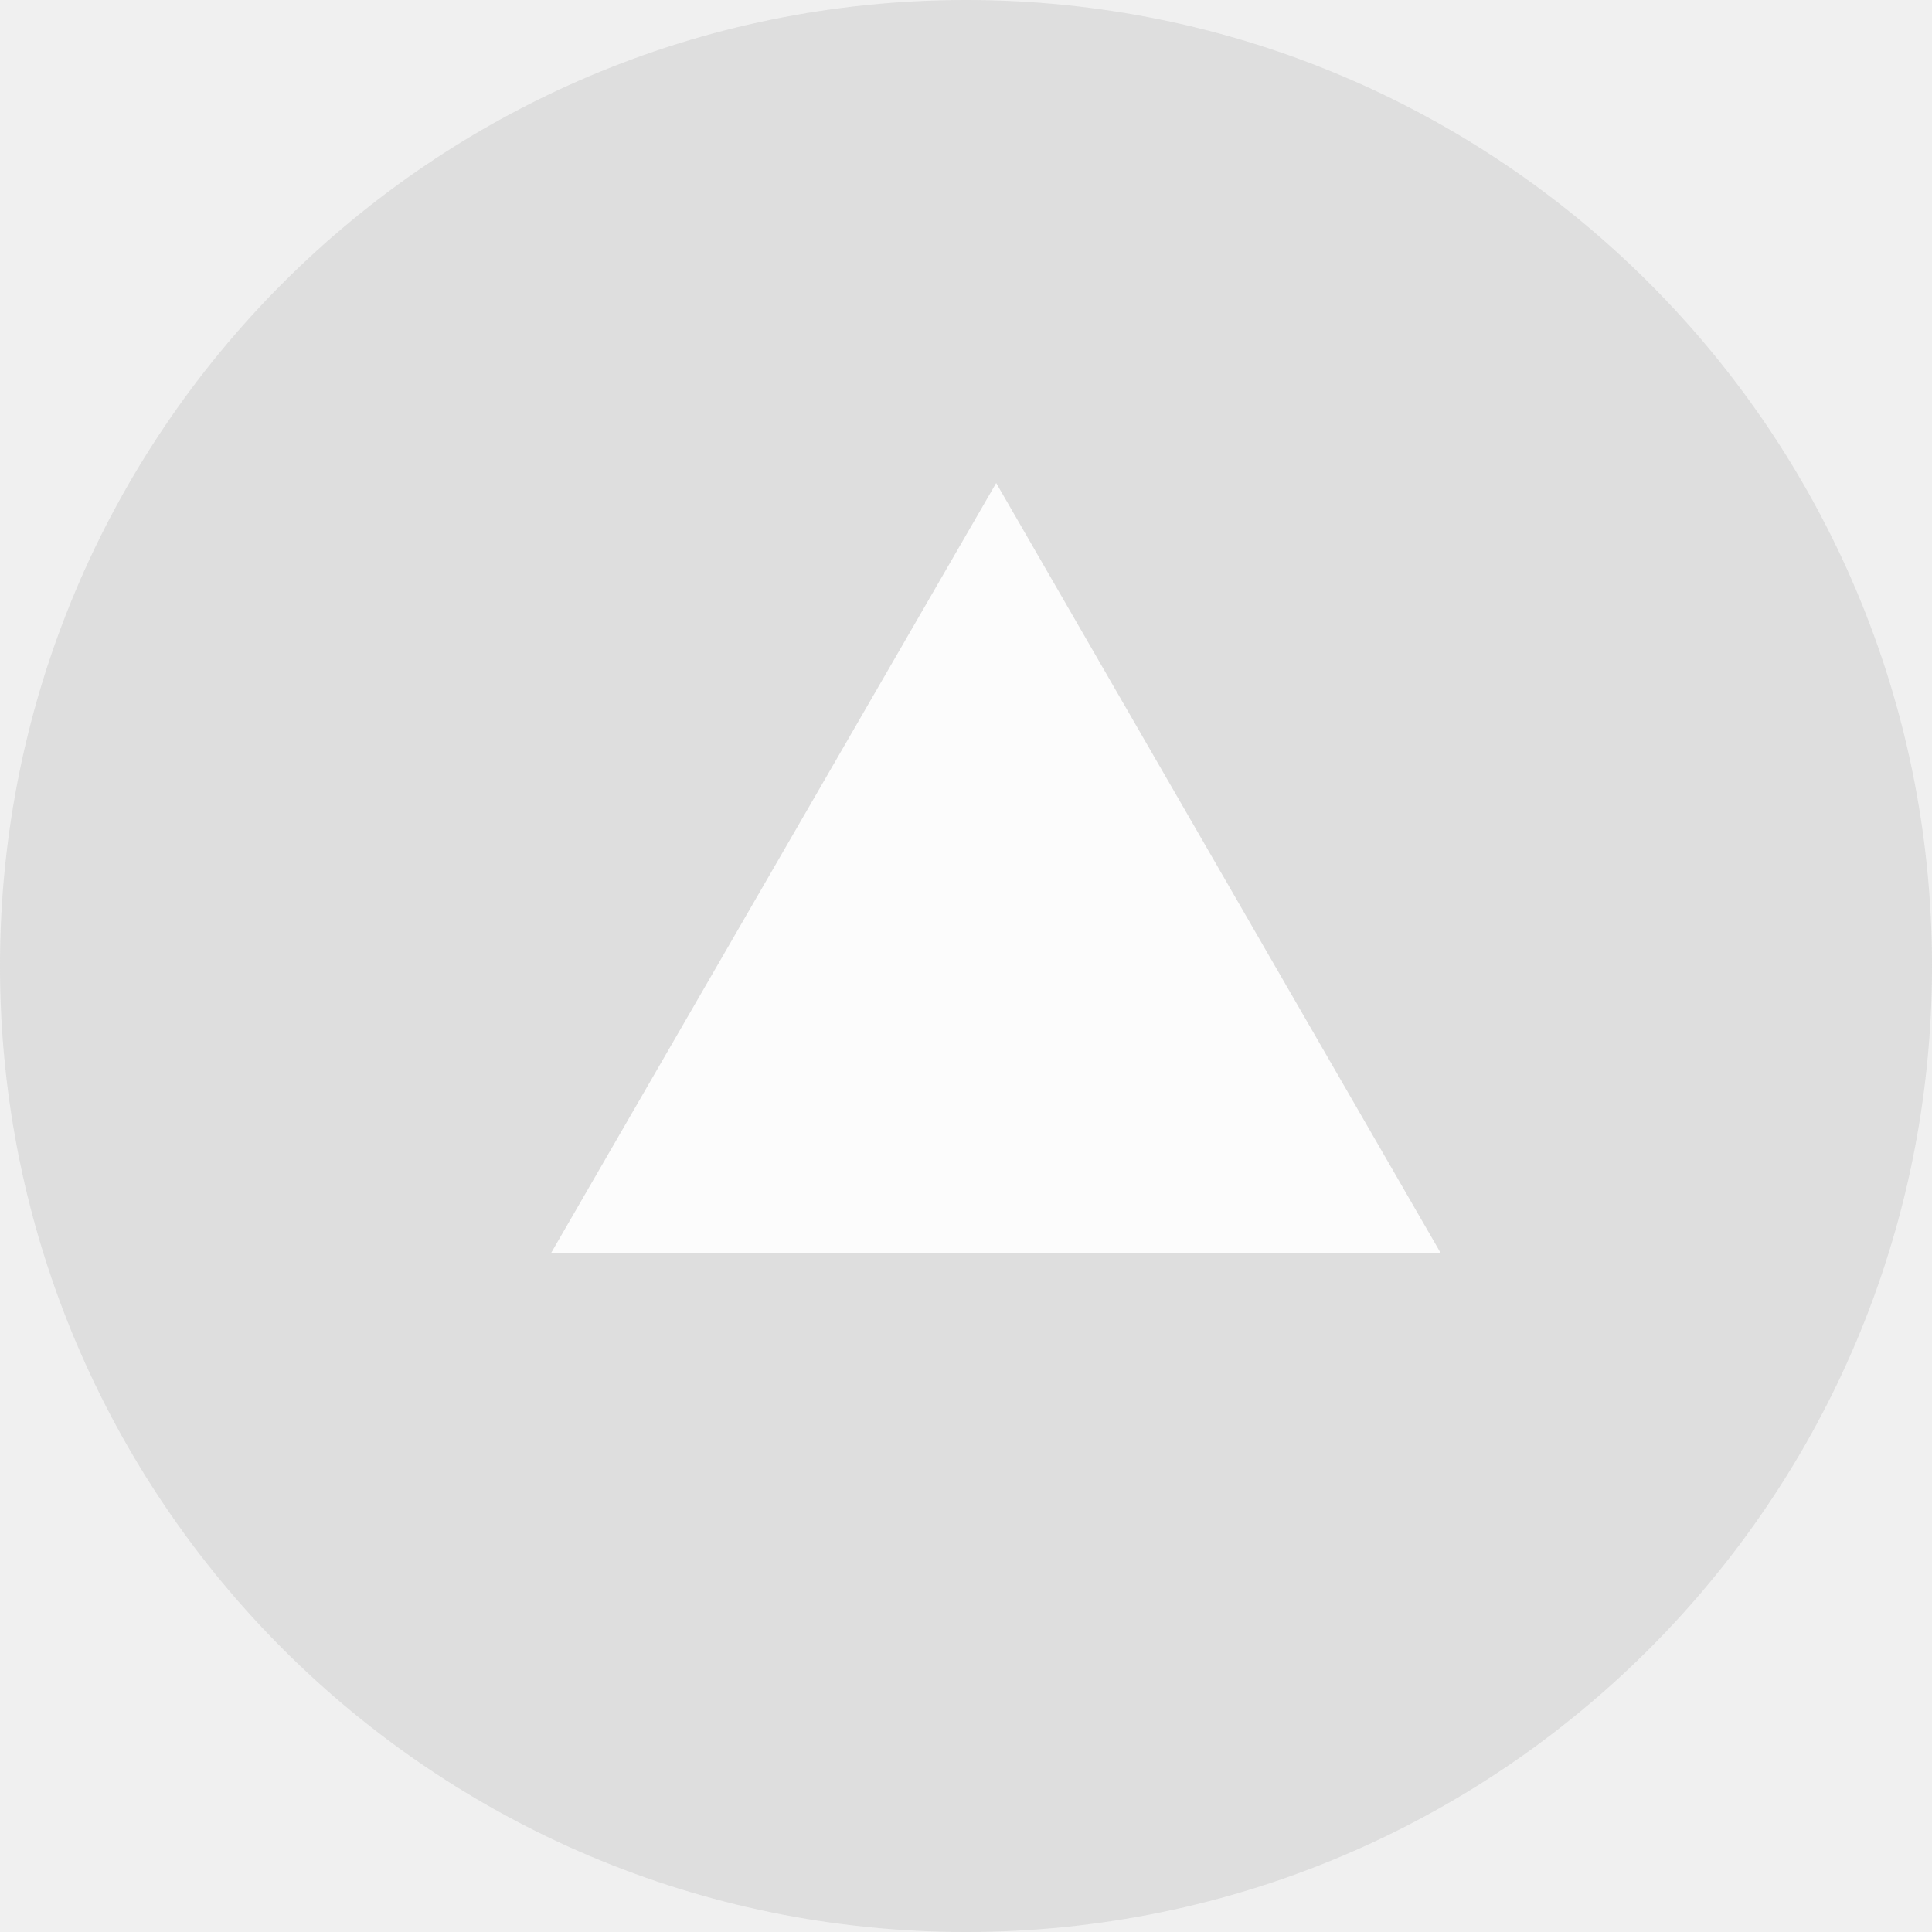
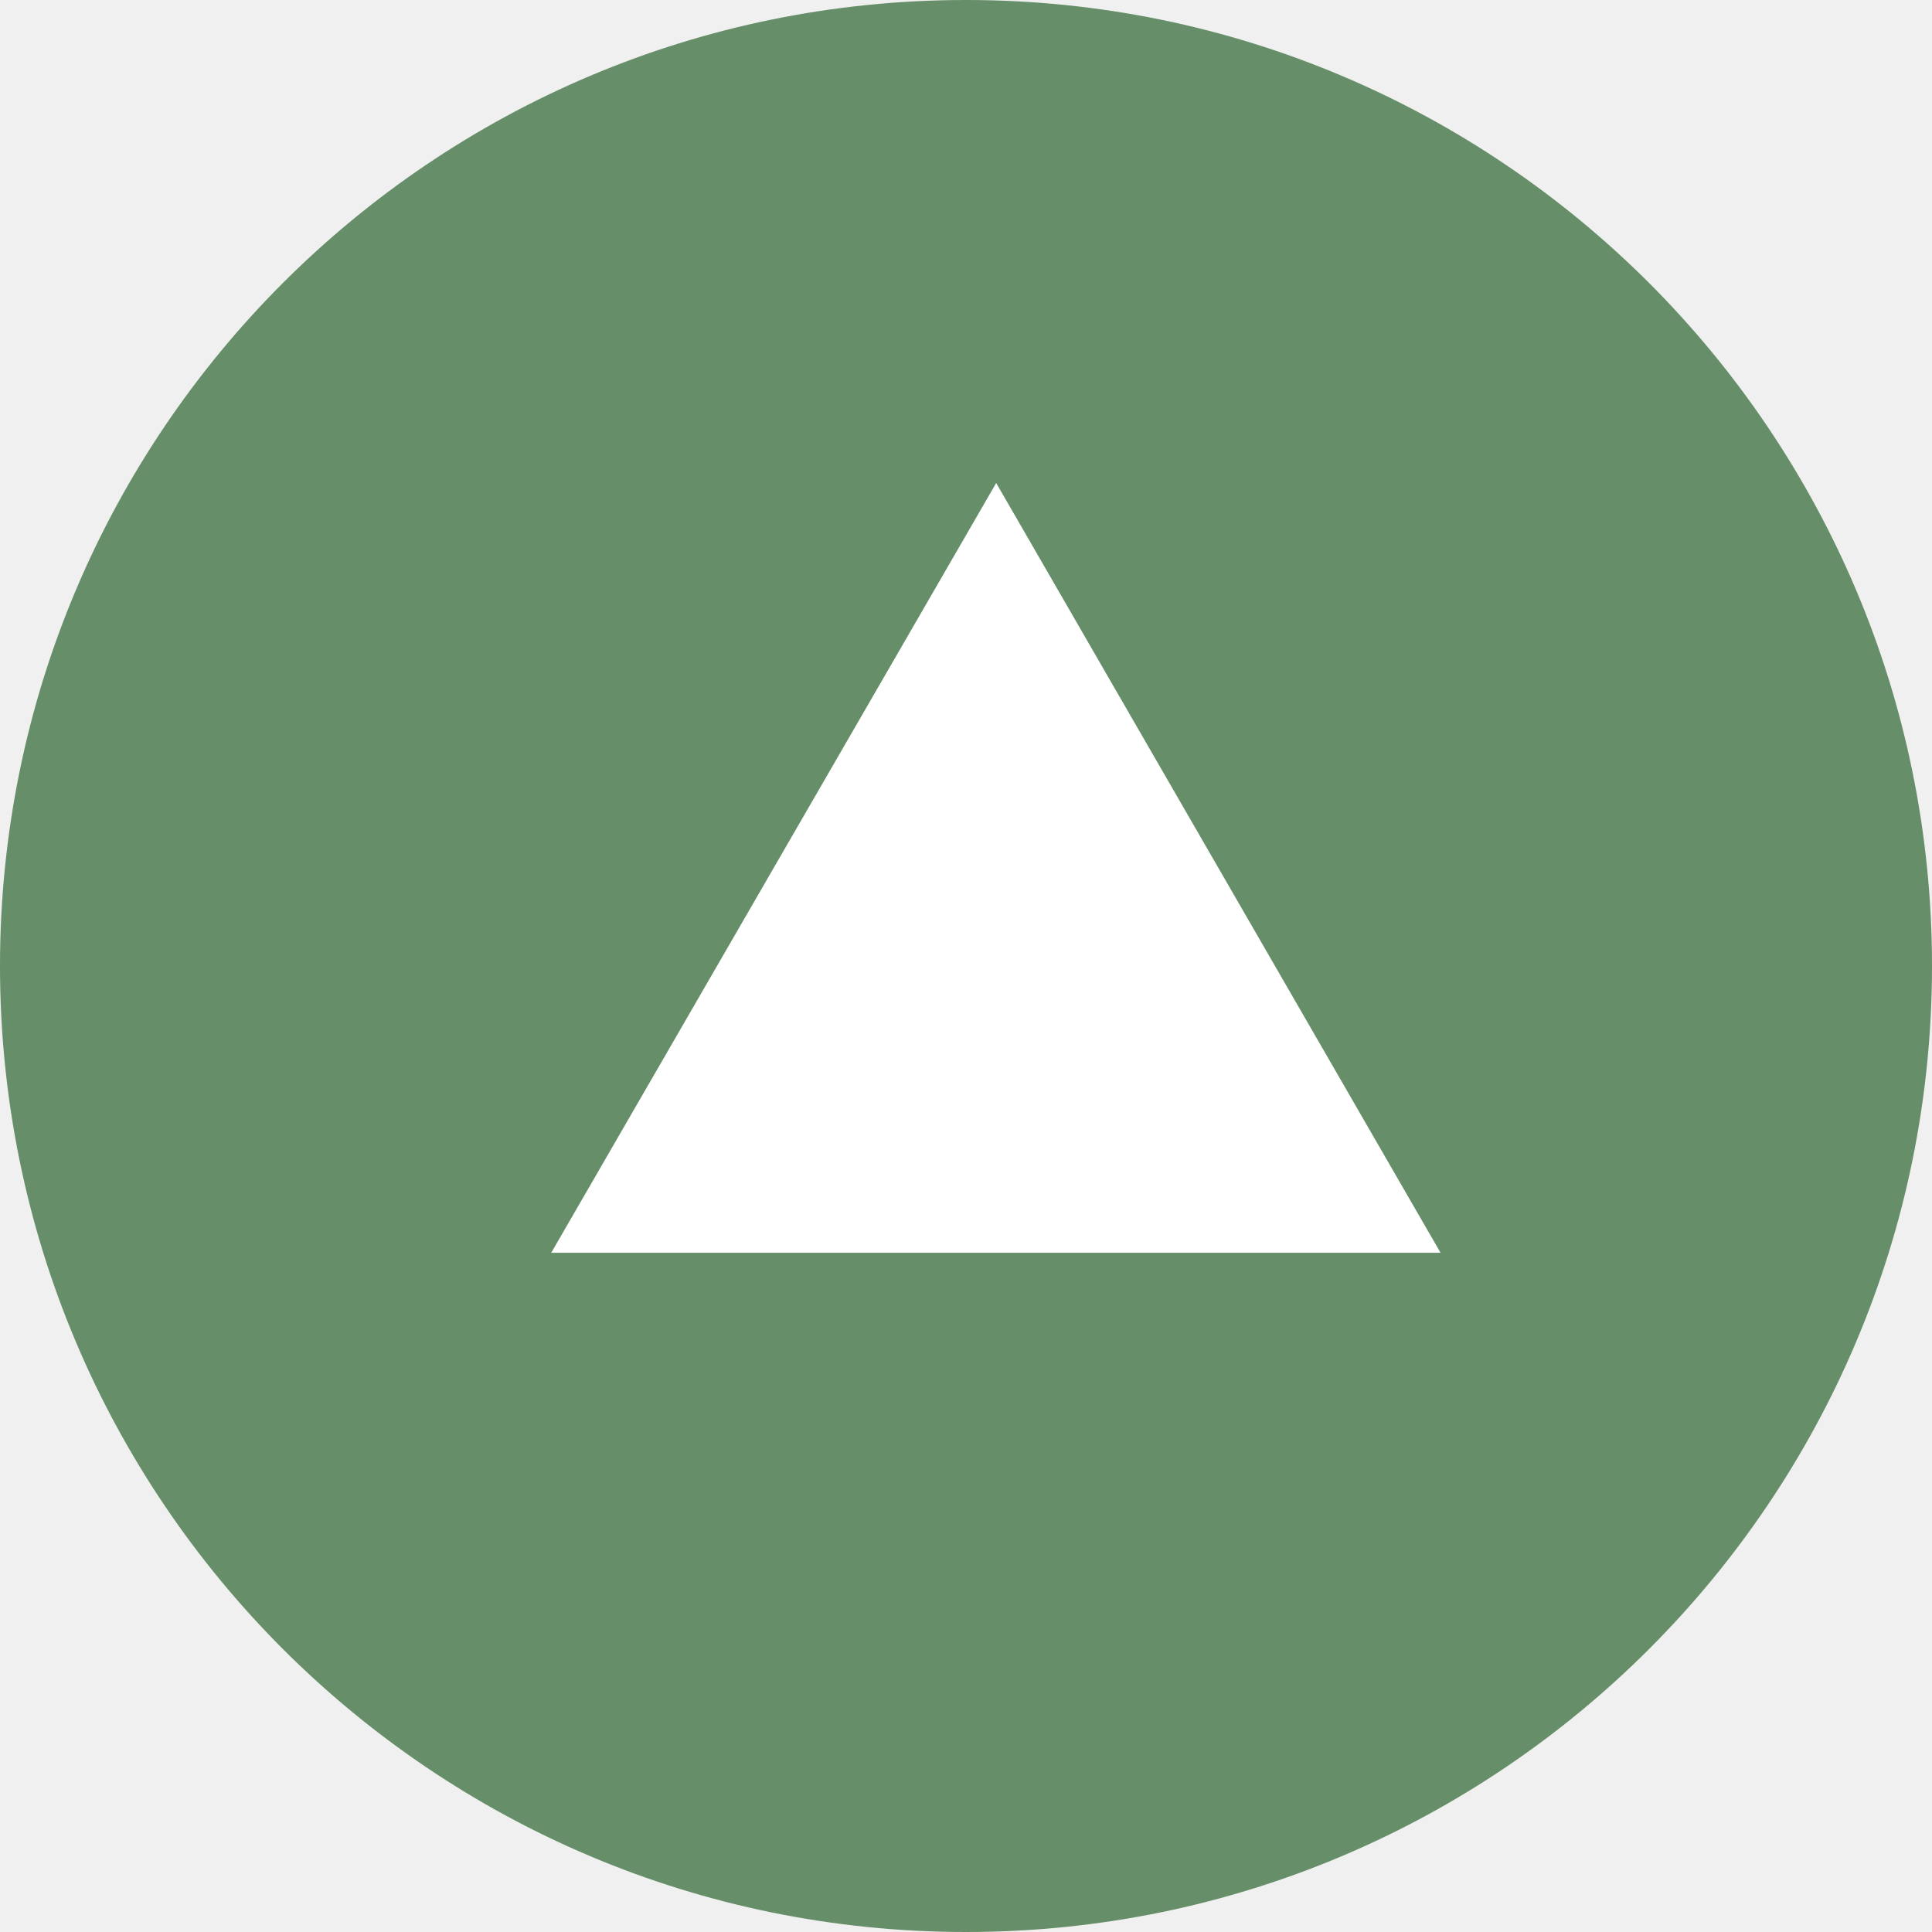
<svg xmlns="http://www.w3.org/2000/svg" width="32" height="32" viewBox="0 0 32 32" fill="none">
  <defs />
-   <g opacity="0.8">
+   <g opacity="1">
    <rect id="ページトップ" rx="-0.5" width="31" height="31" transform="translate(0.5 0.5)" fill="#FFFFFF" fill-opacity="0" />
-     <circle id="ページトップ" cx="16" cy="16" r="16" fill="#D9D9D9" fill-opacity="1" />
+     <circle id="ページトップ" cx="16" cy="16" r="16" fill="#668e68" fill-opacity="1" />
    <path id="Polygon 1" d="M16.5 8L9.13 20.75L23.86 20.75L16.5 8Z" fill="#FFFFFF" fill-opacity="1" fill-rule="evenodd" />
  </g>
</svg>
